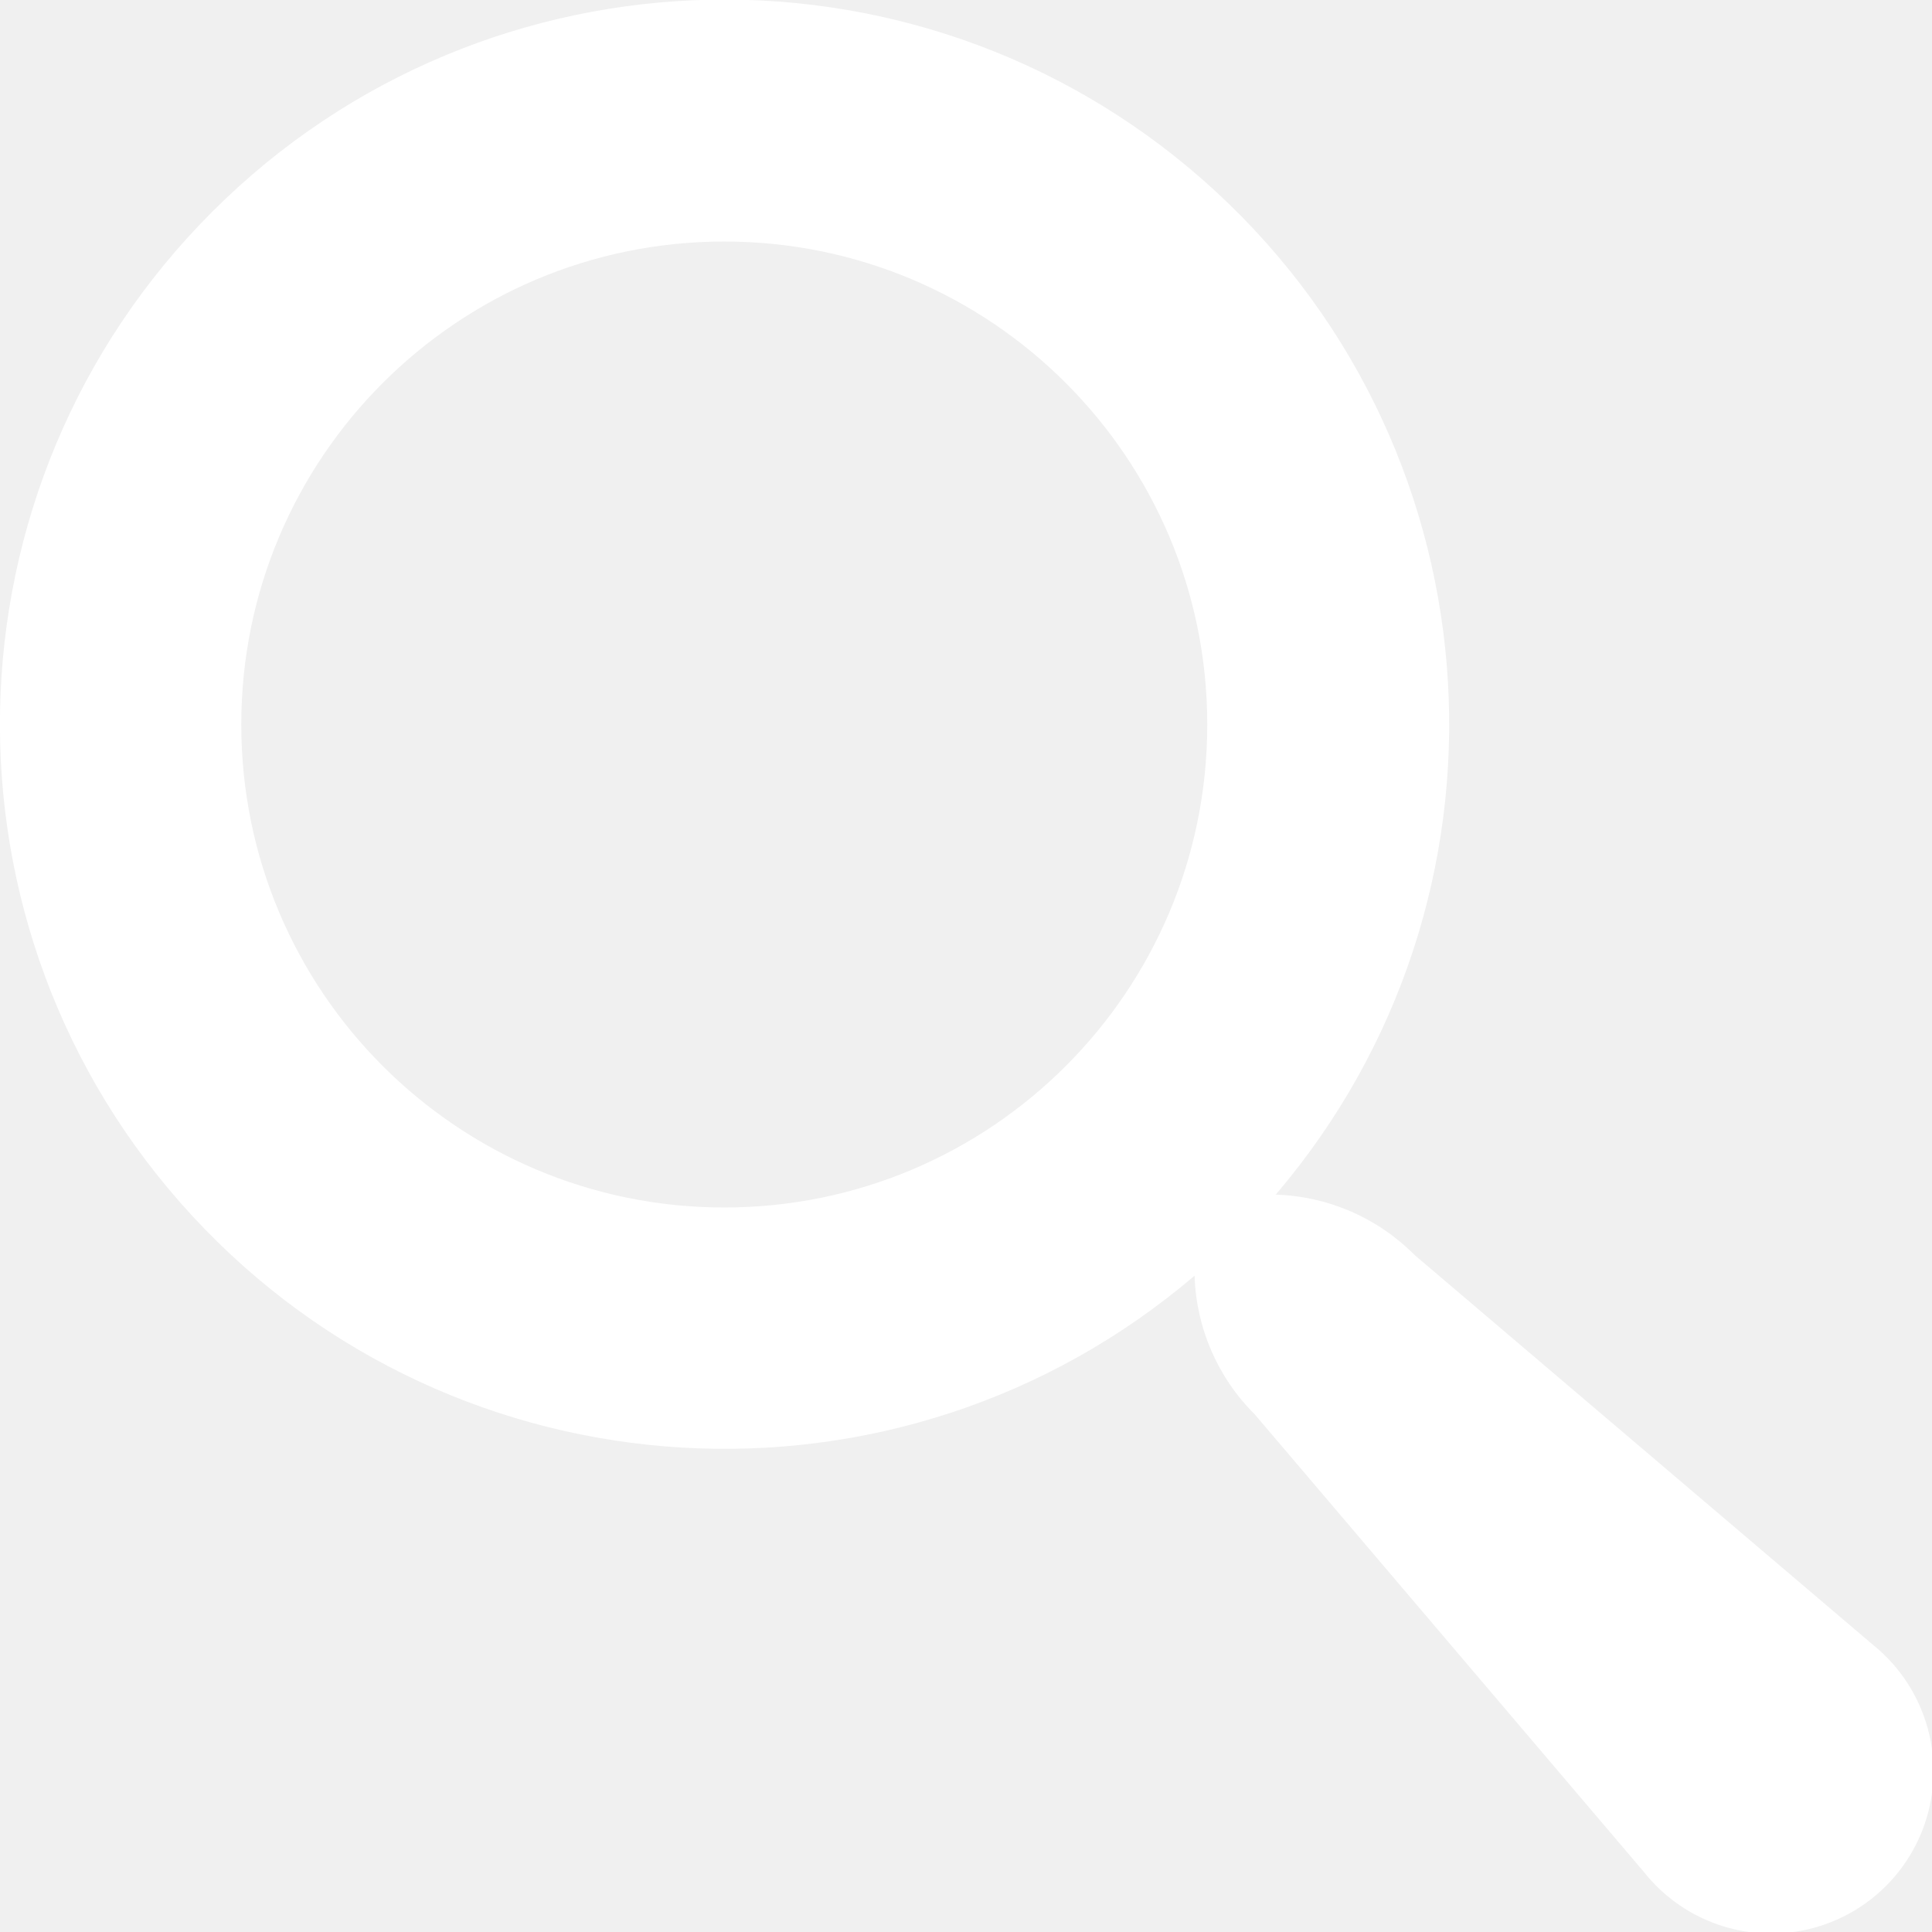
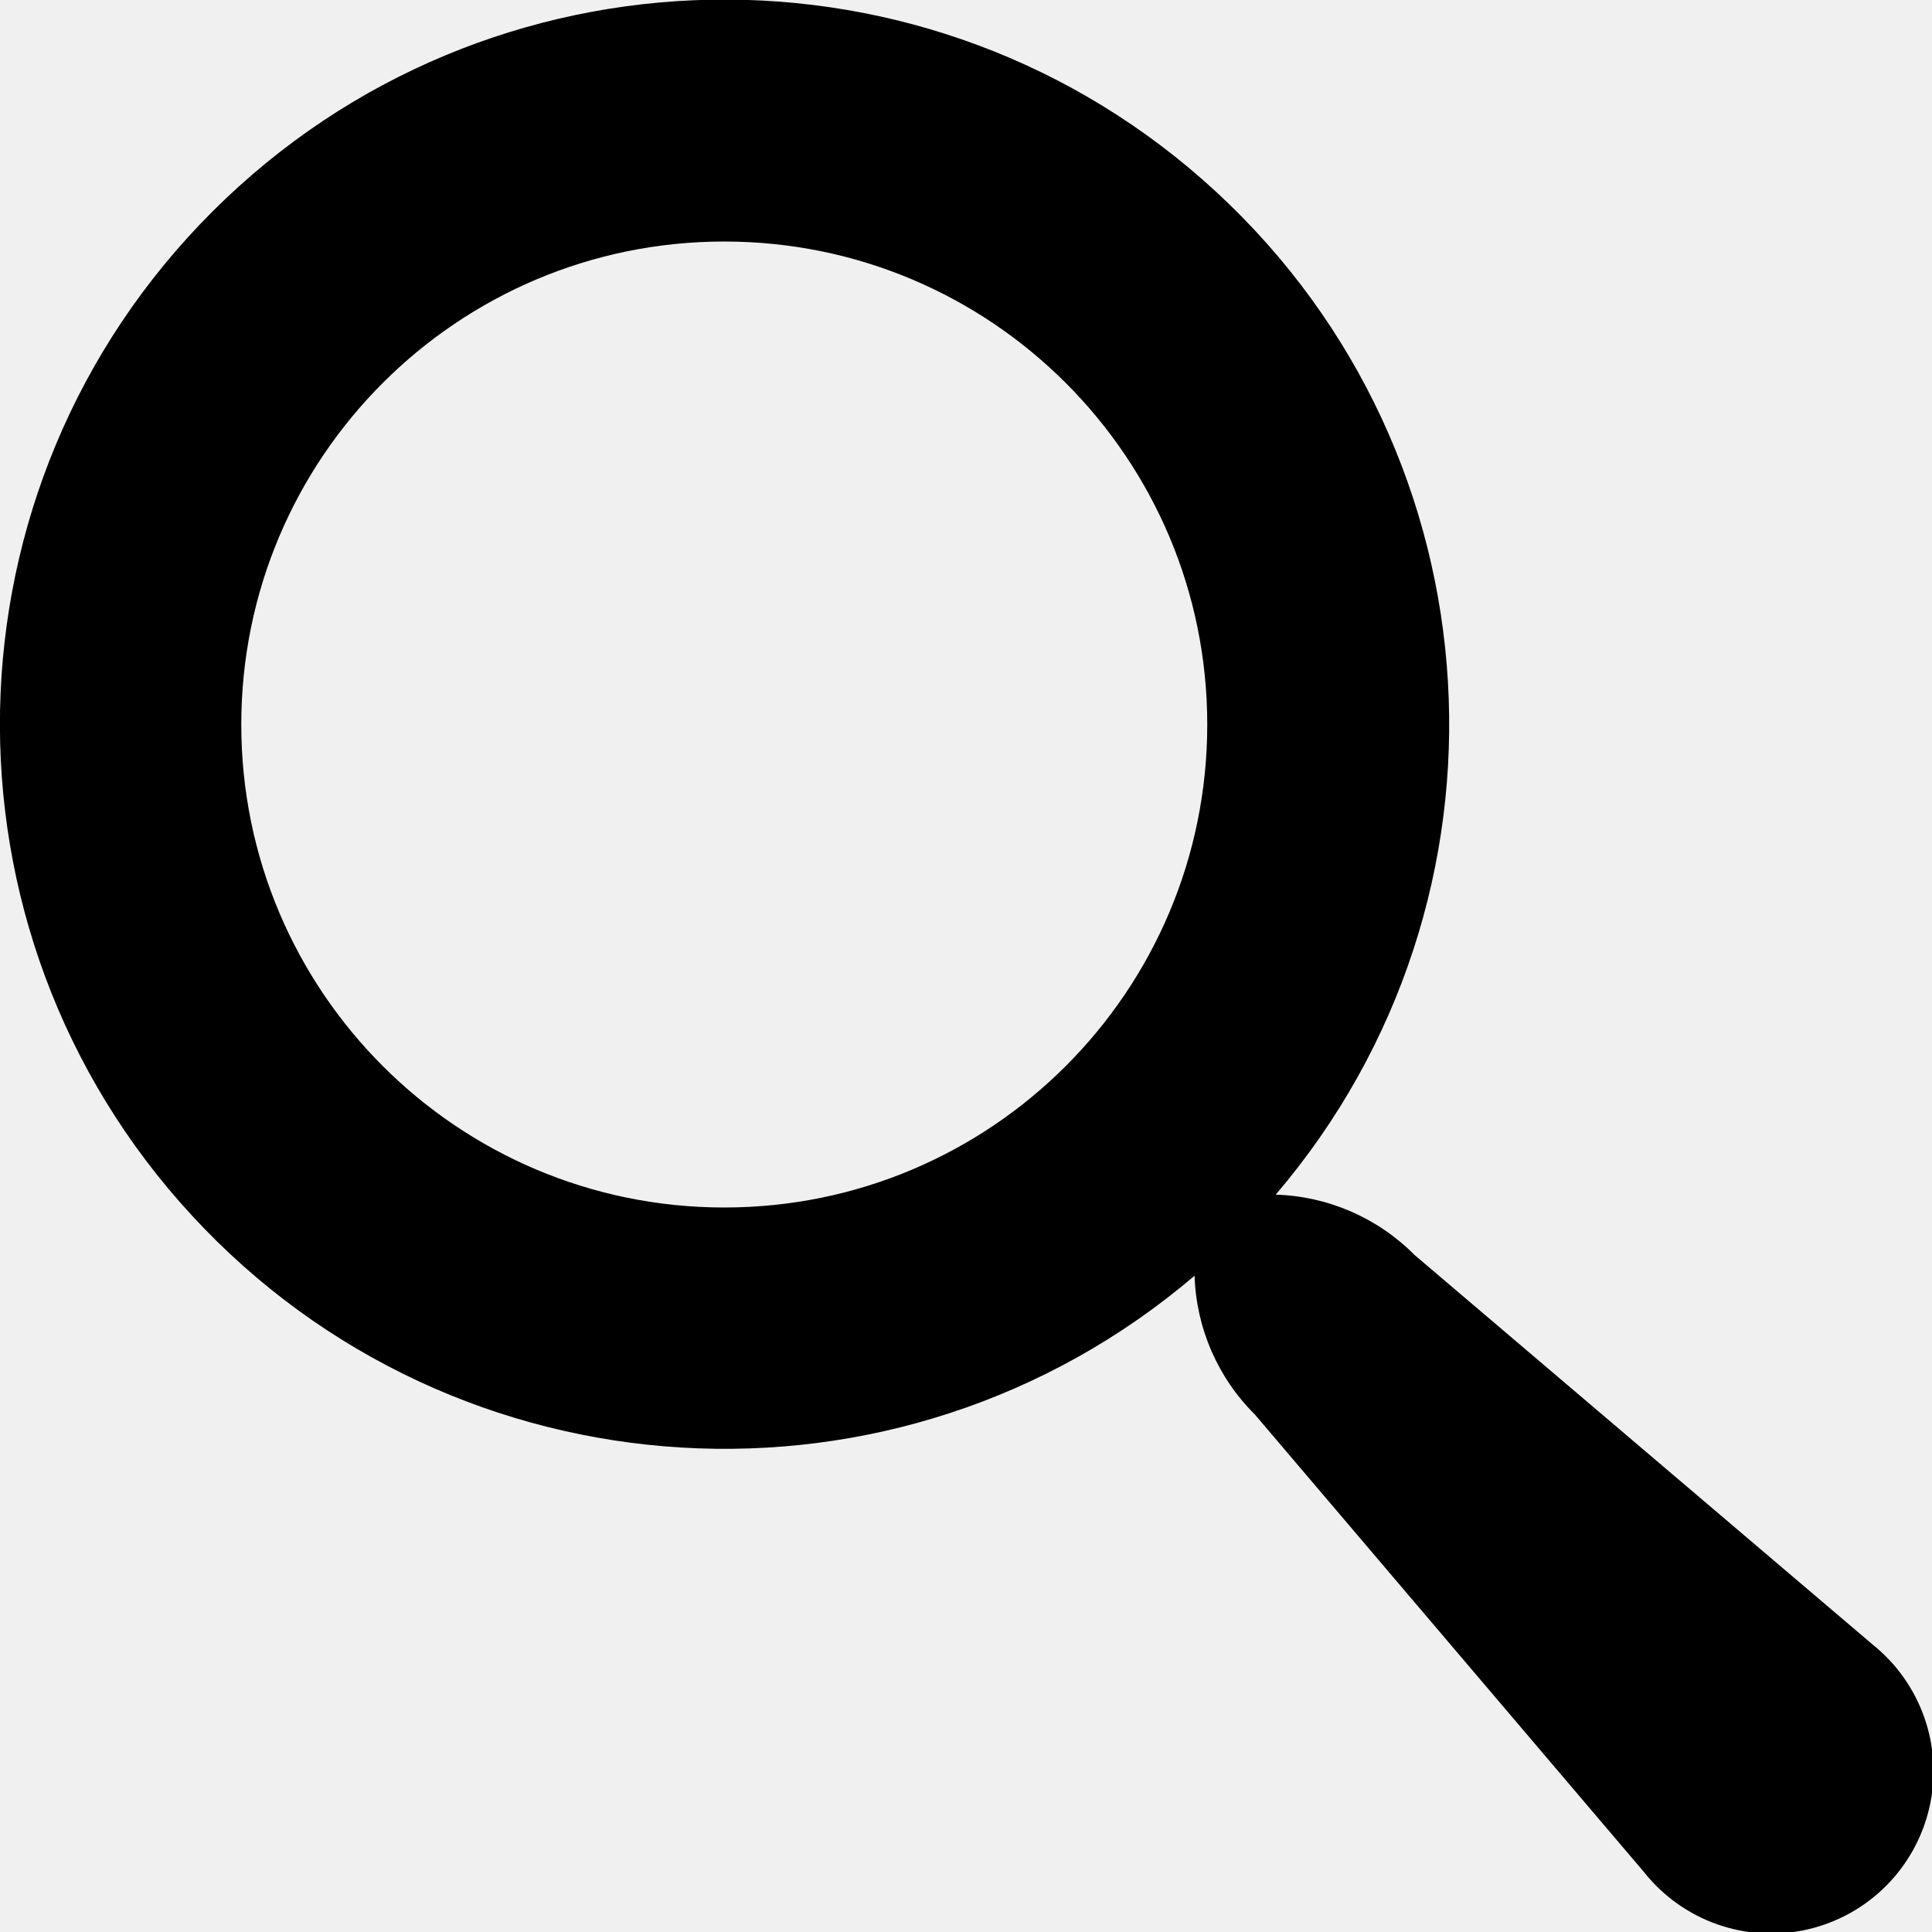
<svg xmlns="http://www.w3.org/2000/svg" width="32.485" height="32.485" viewBox="0 0 32.485 32.485">
-   <path id="Icon_metro-search" fill="#fff" d="M34.049,29.572l-7.695-6.544a3.434,3.434,0,0,0-2.333-1.013,12.184,12.184,0,1,0-1.364,1.363,3.434,3.434,0,0,0,1.013,2.333l6.544,7.695a2.729,2.729,0,1,0,3.834-3.834Zm-19.3-7.341a8.121,8.121,0,1,1,8.121-8.121,8.121,8.121,0,0,1-8.121,8.121Z" data-name="Icon metro-search" transform="translate(-2.571 -1.928)" />
+   <path id="Icon_metro-search" fill="#000" d="M34.049,29.572l-7.695-6.544a3.434,3.434,0,0,0-2.333-1.013,12.184,12.184,0,1,0-1.364,1.363,3.434,3.434,0,0,0,1.013,2.333l6.544,7.695a2.729,2.729,0,1,0,3.834-3.834Zm-19.3-7.341a8.121,8.121,0,1,1,8.121-8.121,8.121,8.121,0,0,1-8.121,8.121Z" data-name="Icon metro-search" transform="translate(-2.571 -1.928)" />
</svg>
